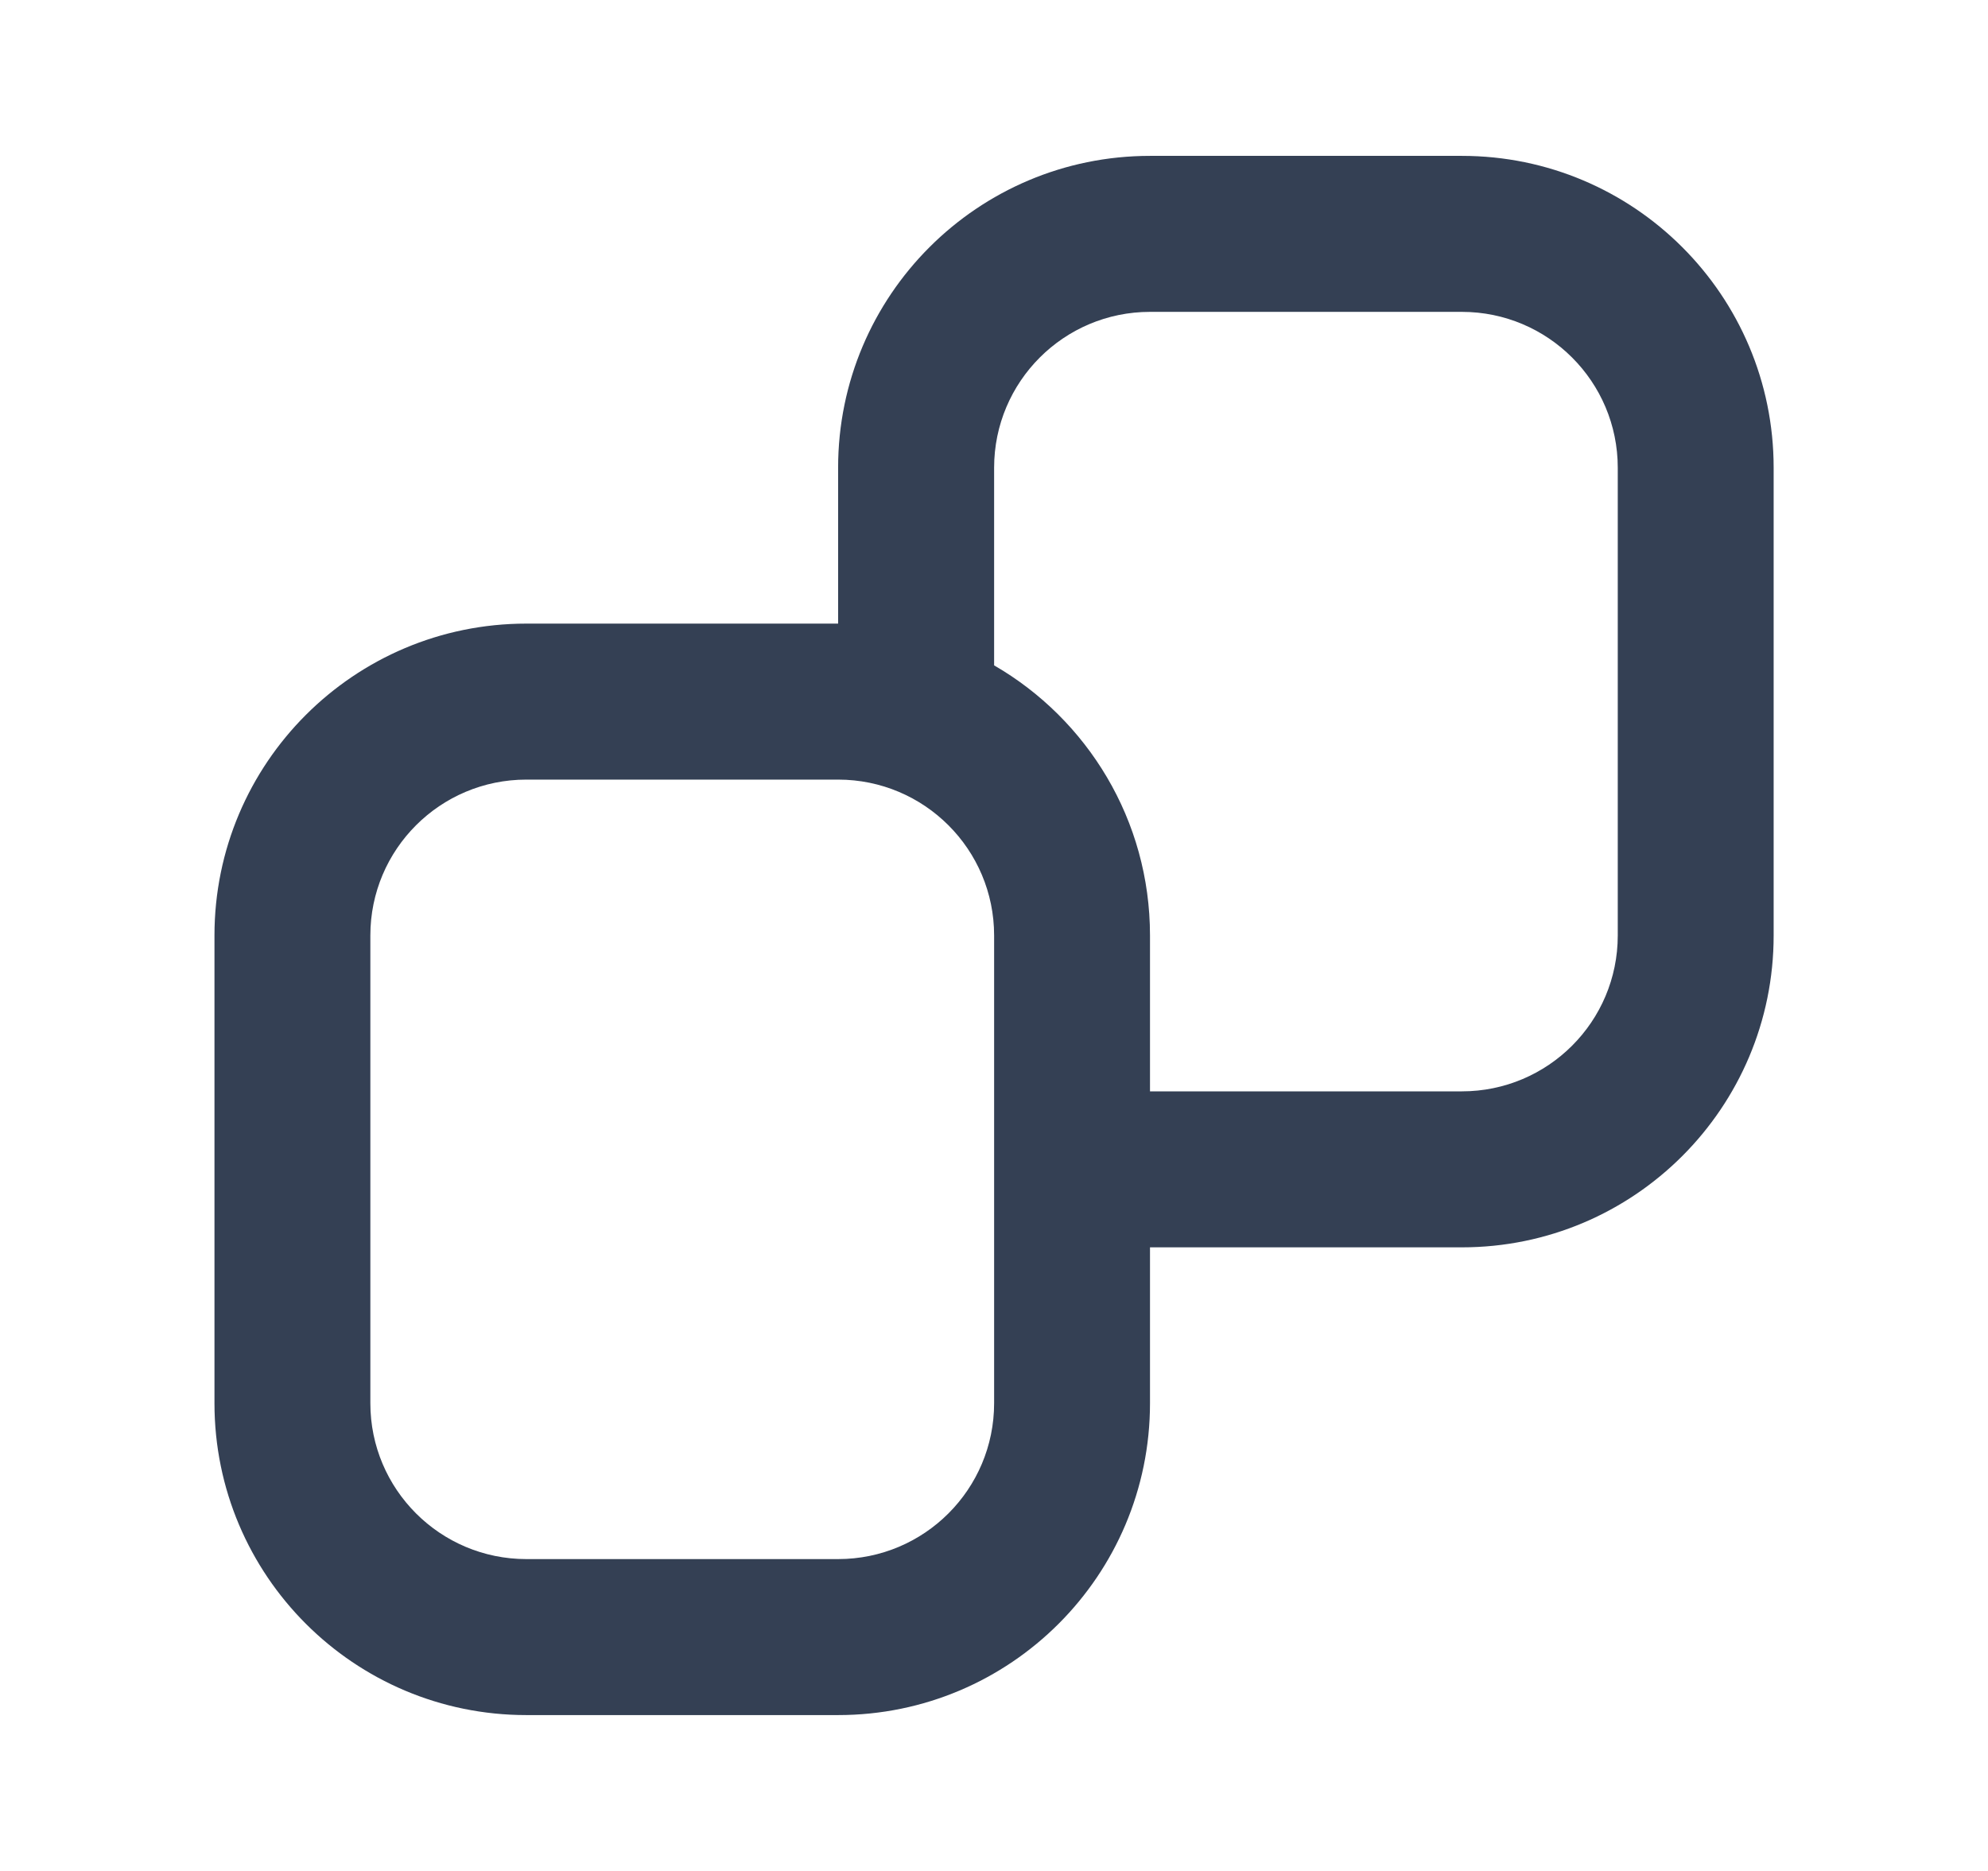
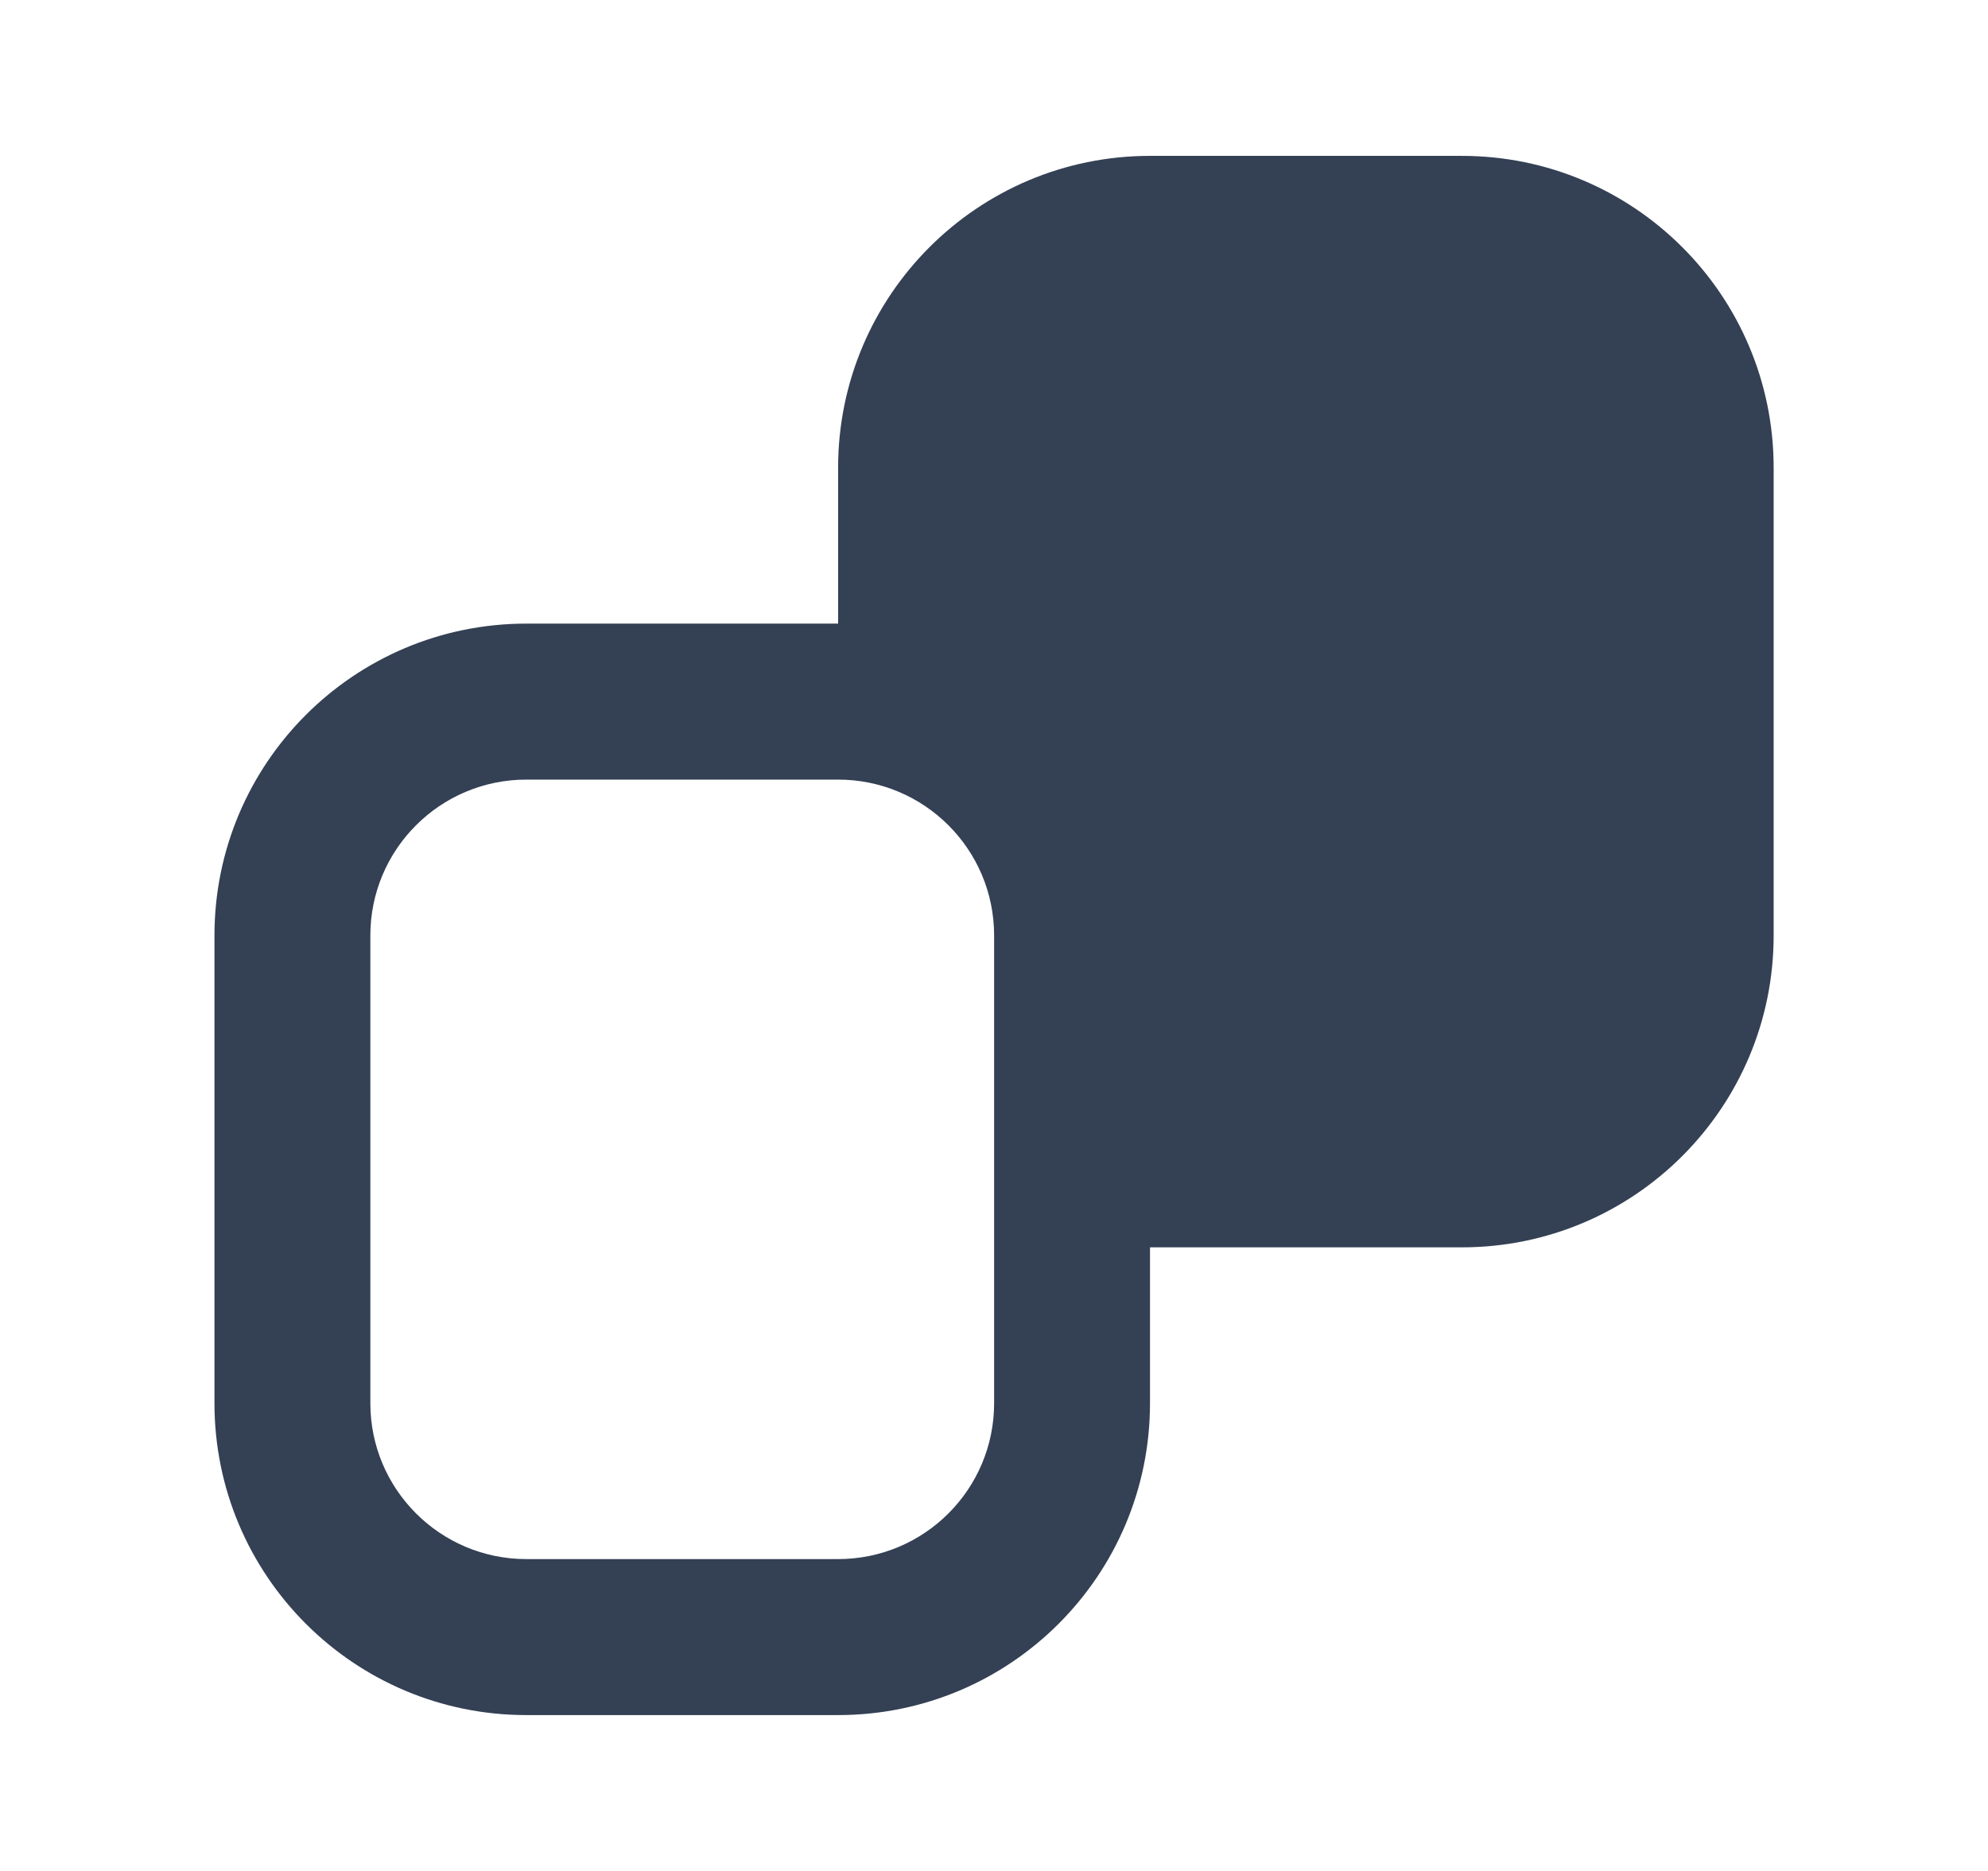
<svg xmlns="http://www.w3.org/2000/svg" width="17" height="16" viewBox="0 0 17 16" fill="none">
  <g id="Icon-right">
-     <path id="icon" fill-rule="evenodd" clip-rule="evenodd" d="M9.834 1.333C8.361 1.333 7.167 2.527 7.167 4V5.333H4.501C3.028 5.333 1.834 6.527 1.834 8V12C1.834 13.473 3.028 14.667 4.501 14.667H7.167C8.64 14.667 9.834 13.473 9.834 12V10.667H12.501C13.973 10.667 15.167 9.473 15.167 8V4C15.167 2.527 13.973 1.333 12.501 1.333H9.834ZM9.834 9.333H12.501C13.237 9.333 13.834 8.736 13.834 8V4C13.834 3.264 13.237 2.667 12.501 2.667H9.834C9.098 2.667 8.501 3.264 8.501 4V5.69C9.298 6.151 9.834 7.013 9.834 8V9.333ZM3.167 8C3.167 7.264 3.764 6.667 4.501 6.667H7.167C7.904 6.667 8.501 7.264 8.501 8V12C8.501 12.736 7.904 13.333 7.167 13.333H4.501C3.764 13.333 3.167 12.736 3.167 12V8Z" fill="#344054" />
+     <path id="icon" fillRule="evenodd" clipRule="evenodd" d="M9.834 1.333C8.361 1.333 7.167 2.527 7.167 4V5.333H4.501C3.028 5.333 1.834 6.527 1.834 8V12C1.834 13.473 3.028 14.667 4.501 14.667H7.167C8.64 14.667 9.834 13.473 9.834 12V10.667H12.501C13.973 10.667 15.167 9.473 15.167 8V4C15.167 2.527 13.973 1.333 12.501 1.333H9.834ZM9.834 9.333H12.501C13.237 9.333 13.834 8.736 13.834 8V4C13.834 3.264 13.237 2.667 12.501 2.667H9.834C9.098 2.667 8.501 3.264 8.501 4V5.69C9.298 6.151 9.834 7.013 9.834 8V9.333ZM3.167 8C3.167 7.264 3.764 6.667 4.501 6.667H7.167C7.904 6.667 8.501 7.264 8.501 8V12C8.501 12.736 7.904 13.333 7.167 13.333H4.501C3.764 13.333 3.167 12.736 3.167 12V8Z" fill="#344054" />
  </g>
</svg>
